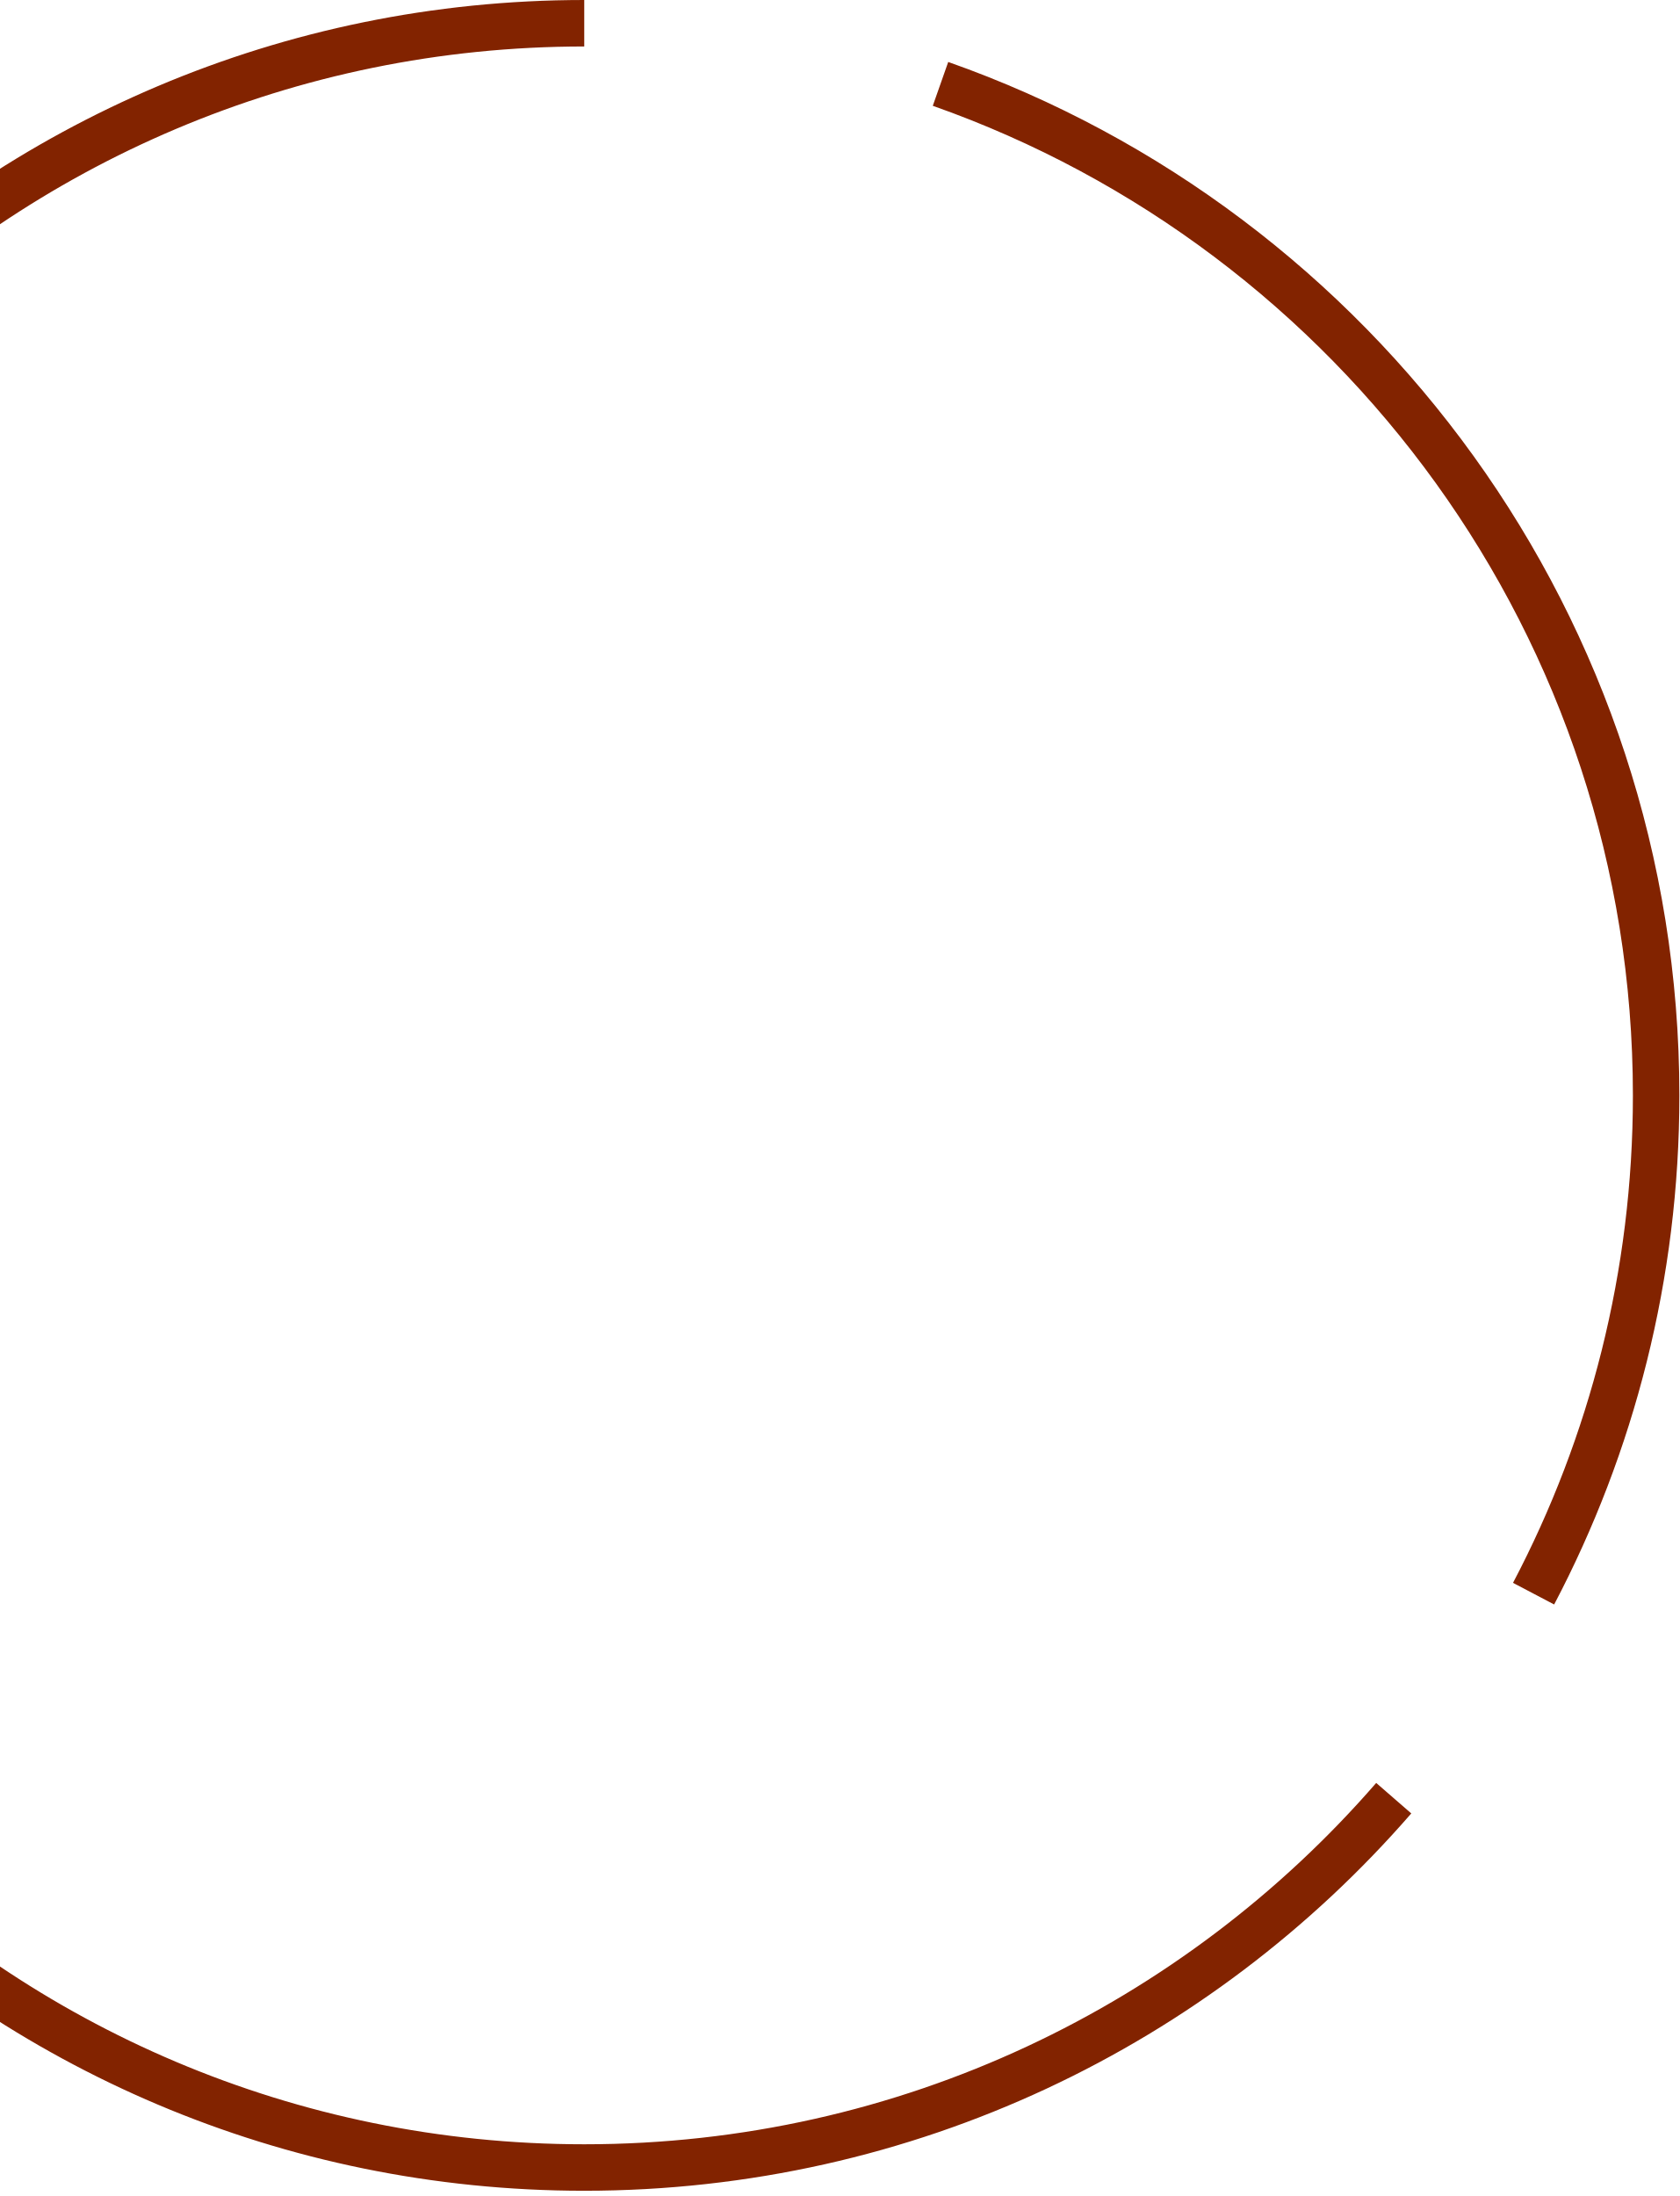
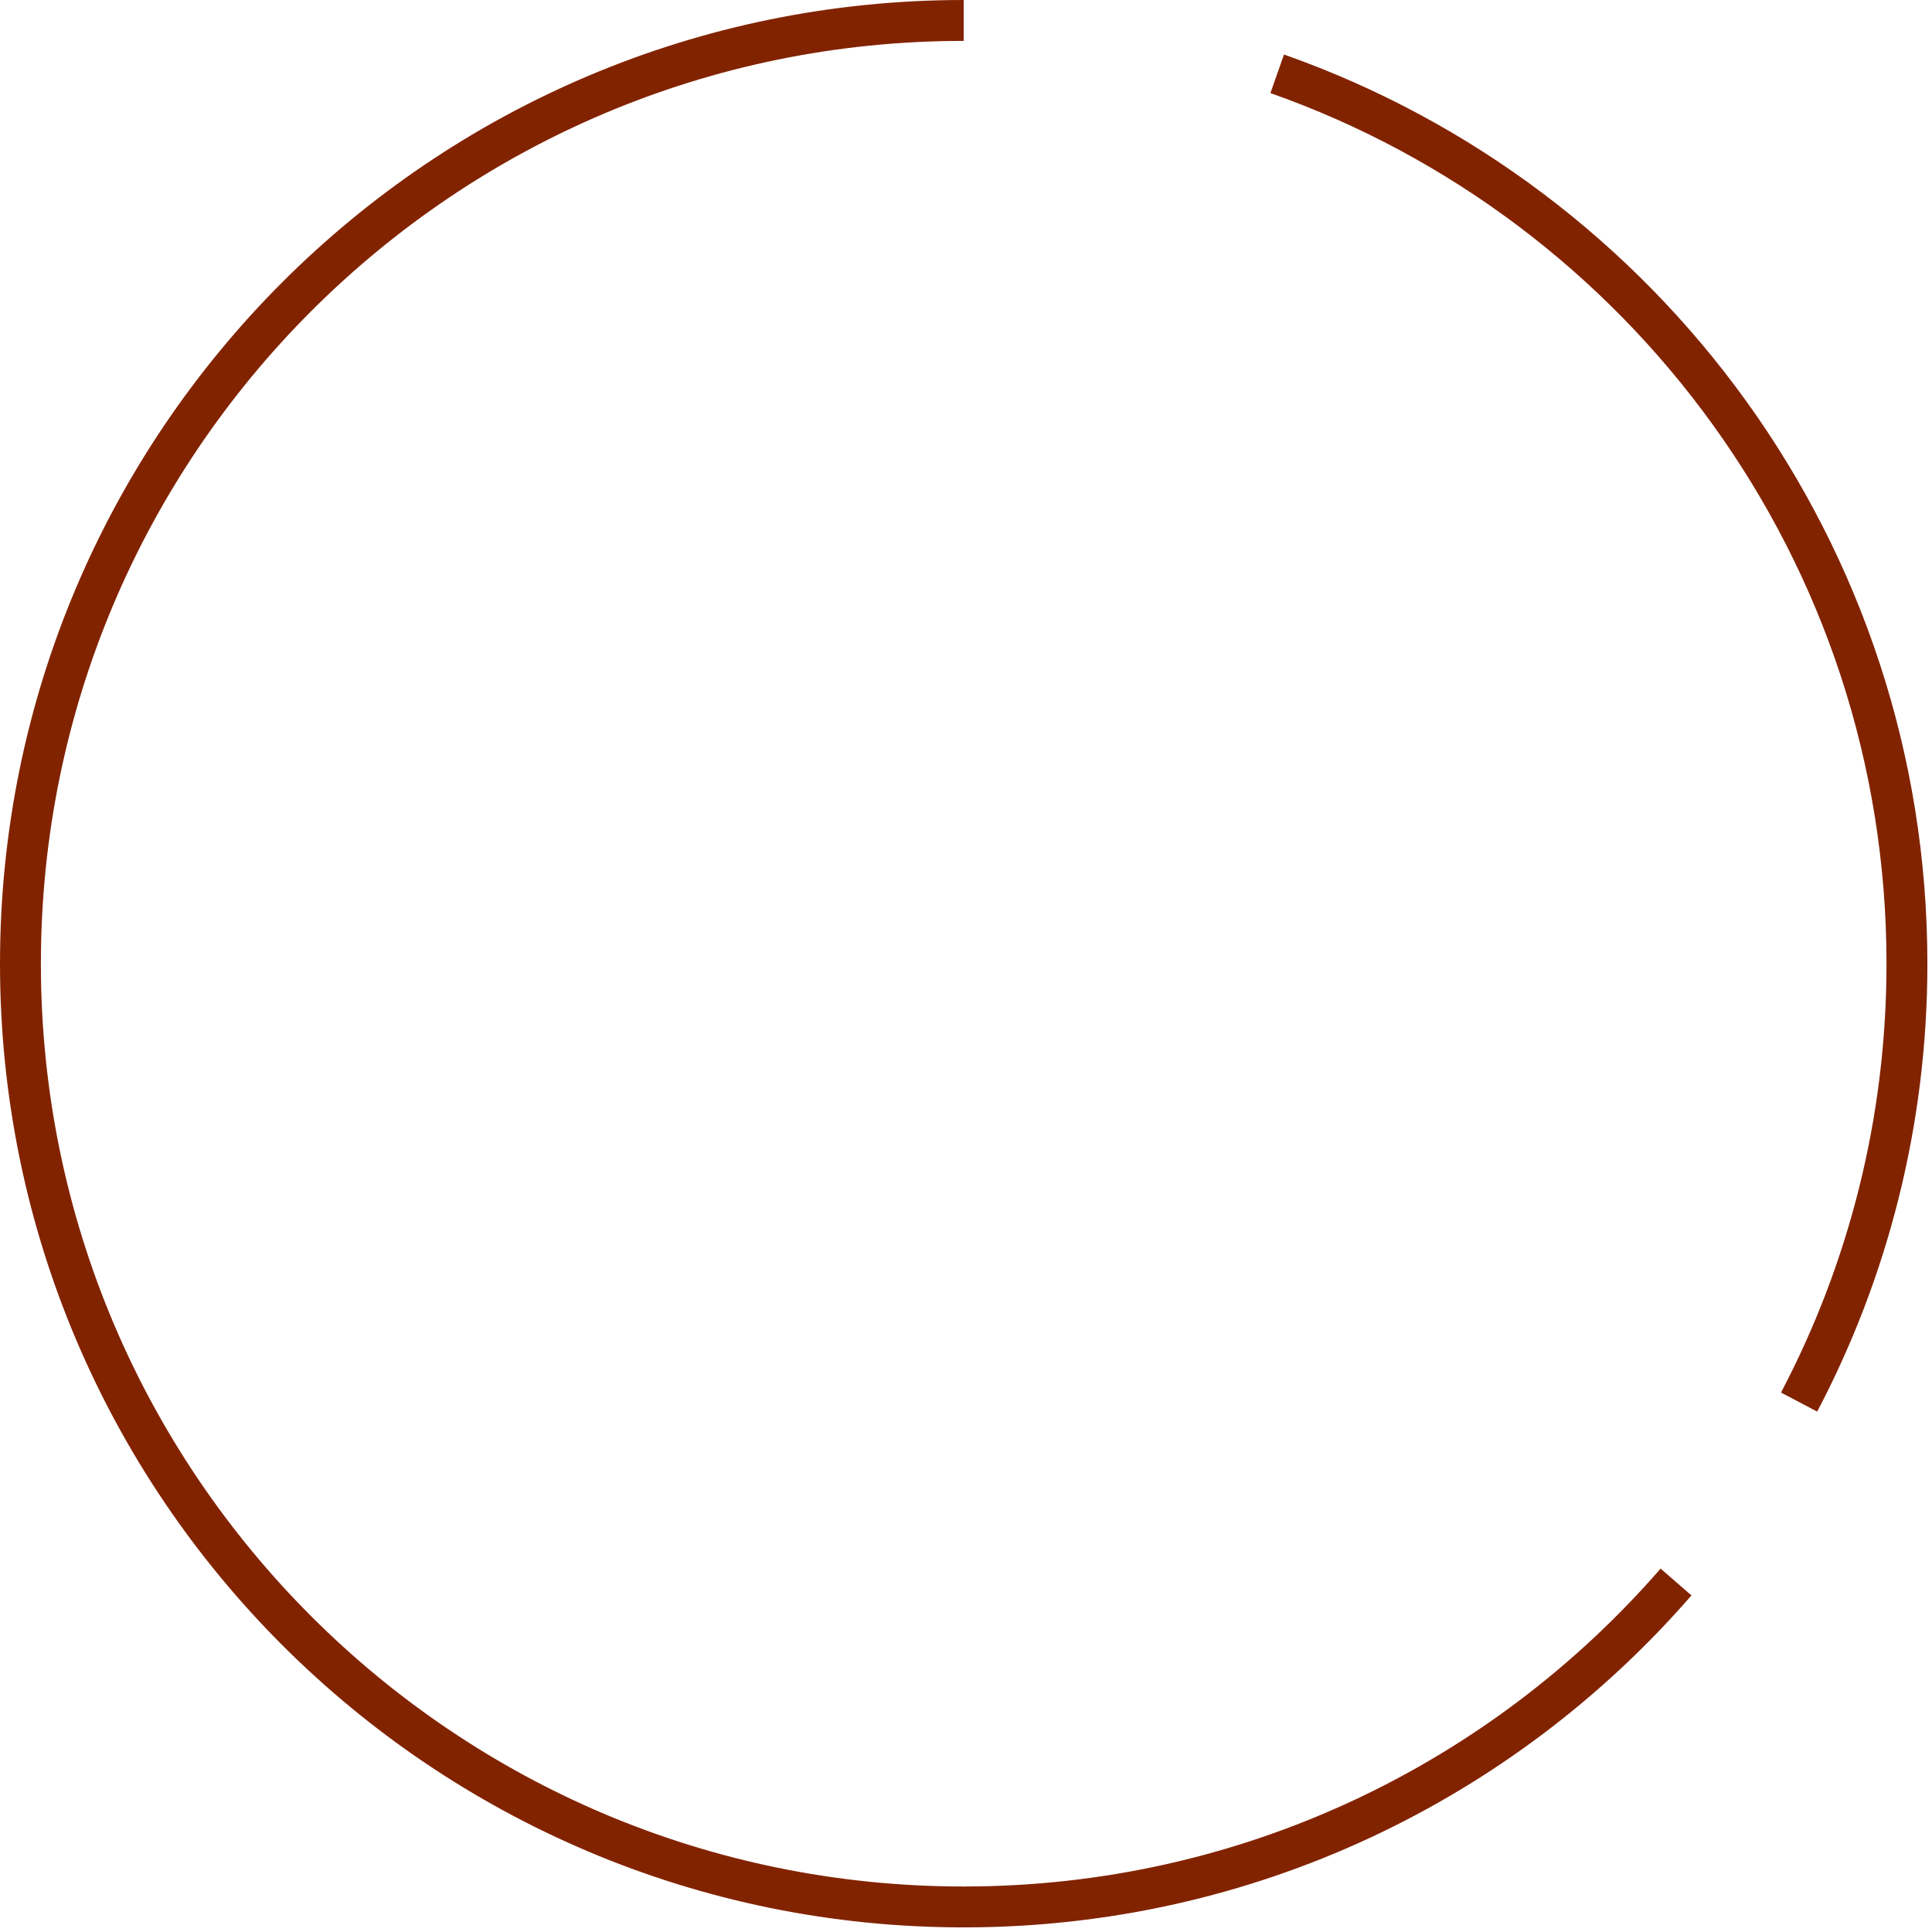
- <svg xmlns="http://www.w3.org/2000/svg" width="316" height="413" viewBox="0 0 316 413" fill="none">
-   <path d="M109.903 4.371C-1.457 4.371 -91.732 94.647 -91.732 206.007C-91.732 317.367 -1.457 407.643 109.903 407.643C170.699 407.643 225.21 380.736 262.179 338.182M176.921 15.776C255.337 43.401 311.539 118.141 311.539 206.007C311.539 239.837 303.208 271.721 288.485 299.72" stroke="#822300" stroke-width="8.741" />
+ <svg xmlns="http://www.w3.org/2000/svg" width="413" height="413" viewBox="0 0 413 413" fill="none">
+   <path d="M206.007 4.371C94.647 4.371 4.371 94.647 4.371 206.007C4.371 317.367 94.647 407.643 206.007 407.643C266.802 407.643 321.314 380.736 358.282 338.182M273.025 15.776C351.441 43.401 407.643 118.141 407.643 206.007C407.643 239.837 399.311 271.721 384.588 299.72" stroke="#822300" stroke-width="8.741" />
</svg>
